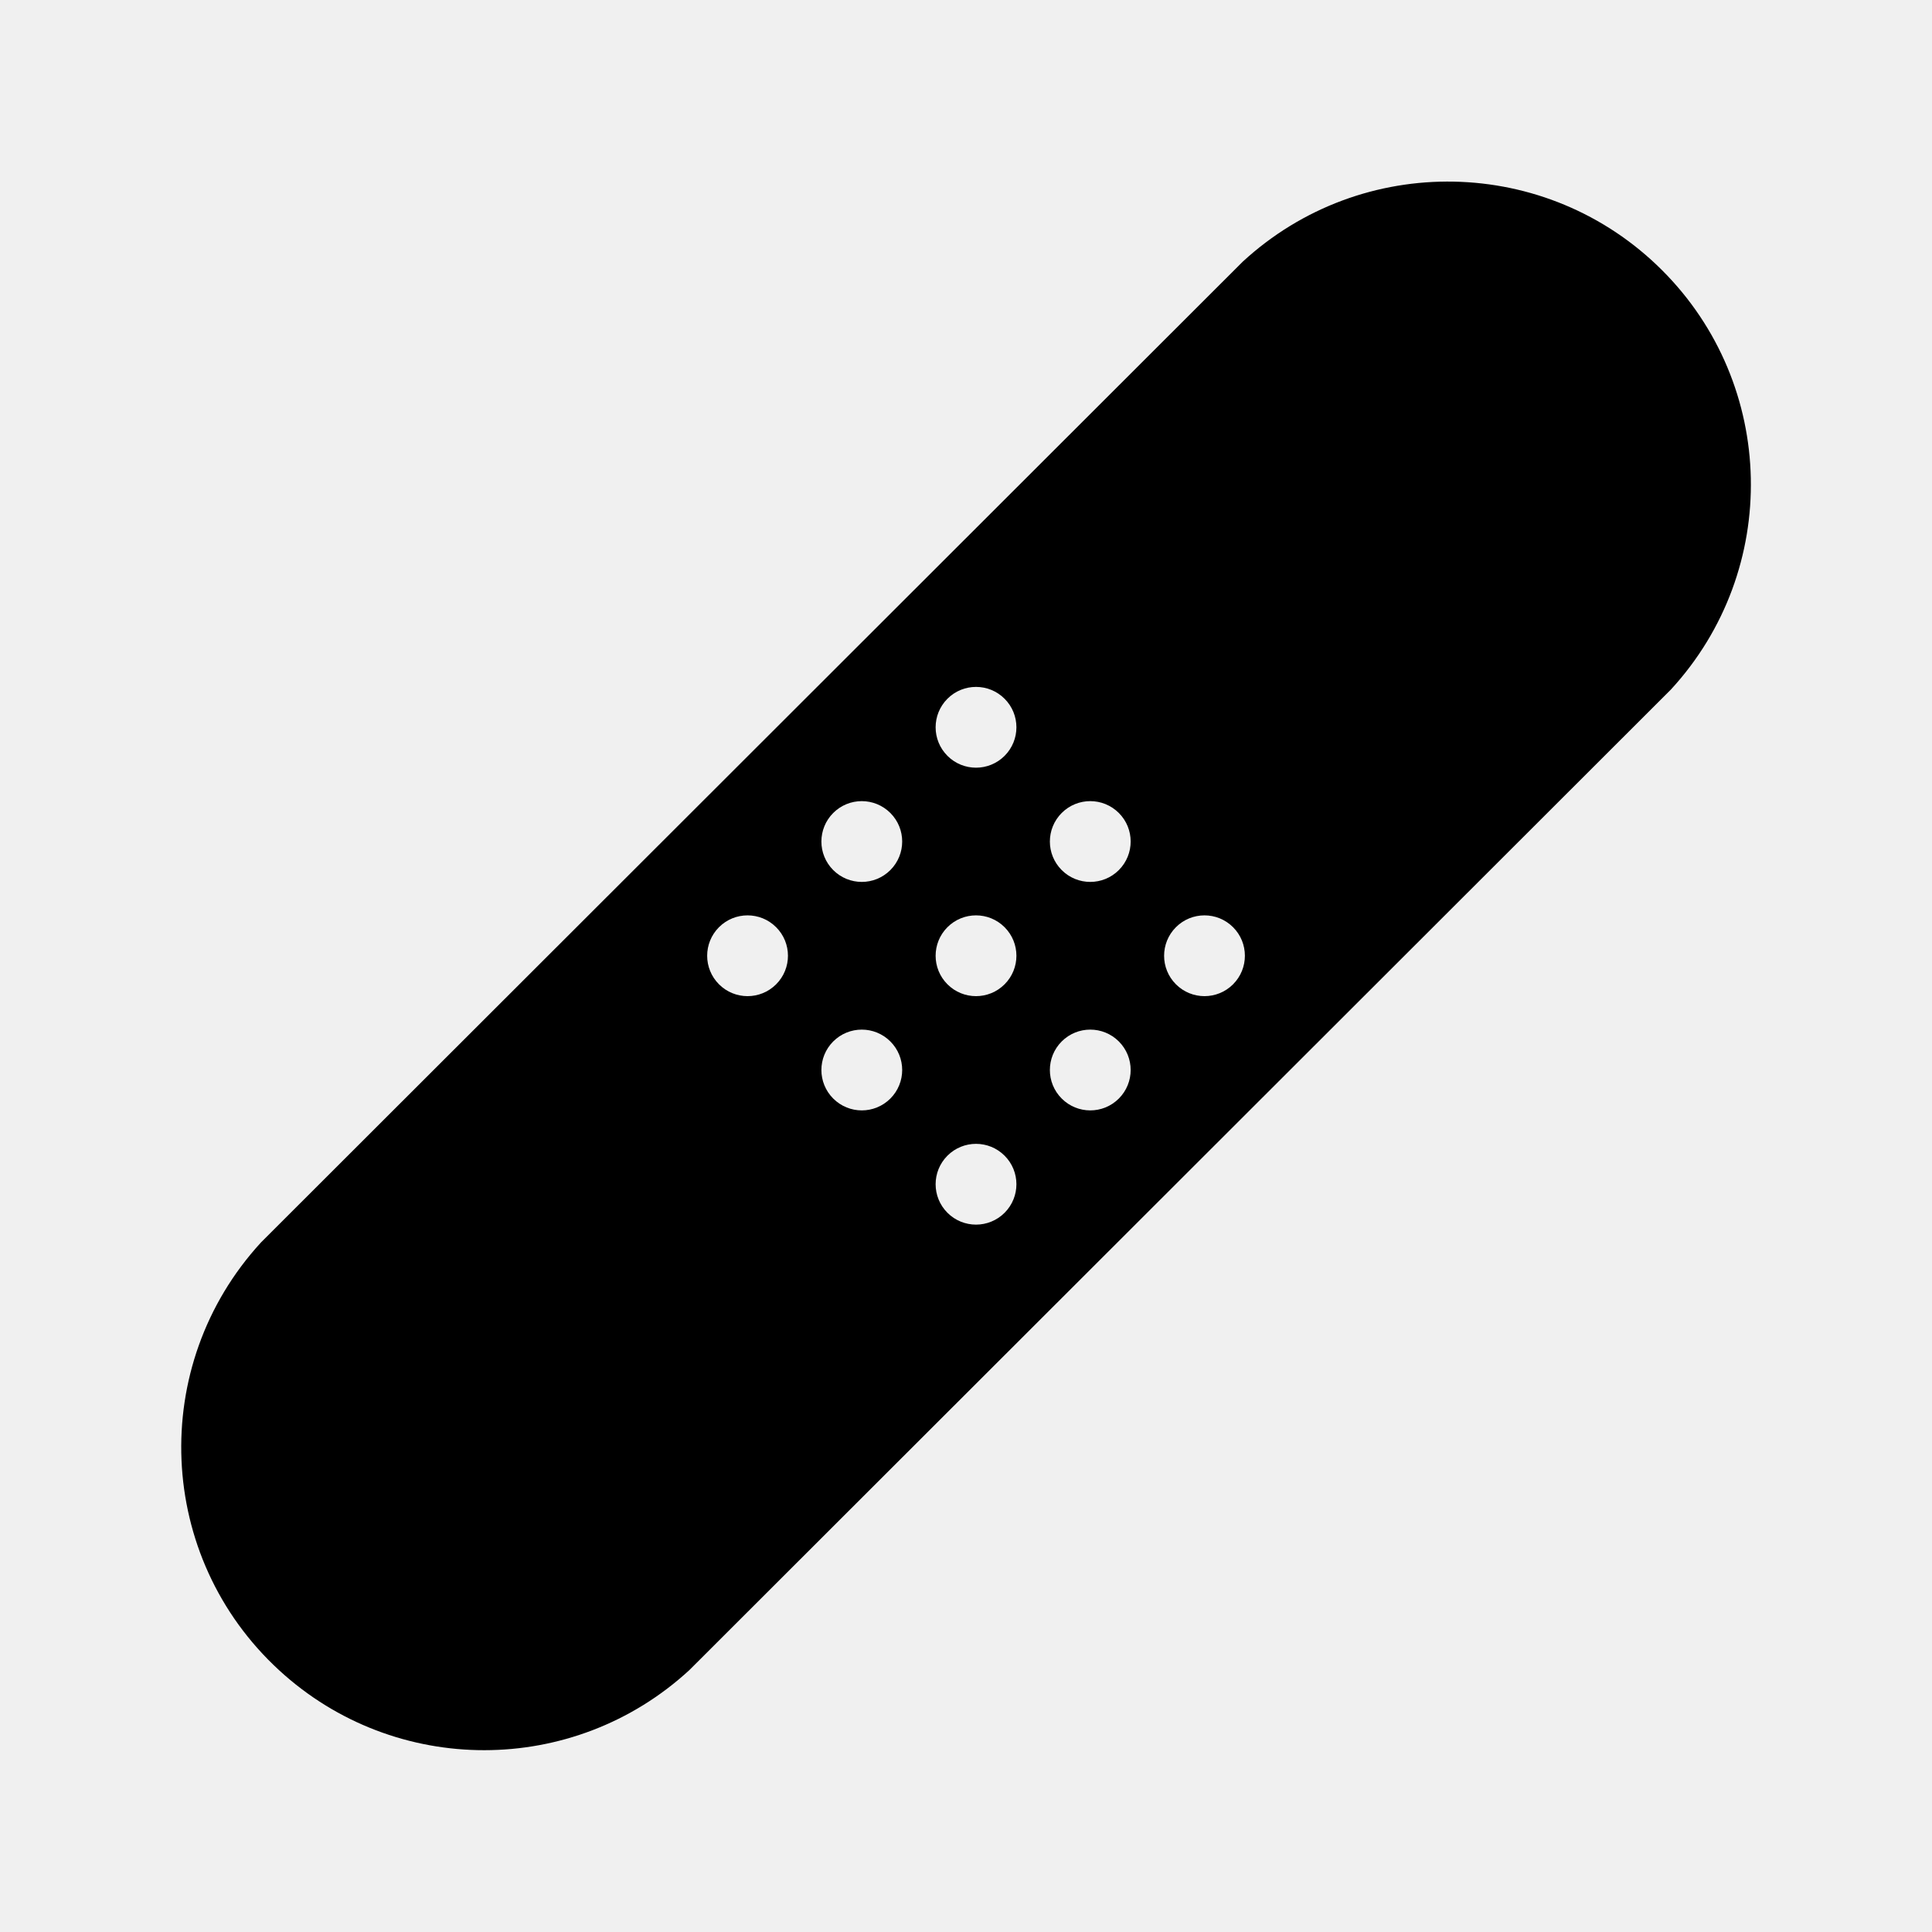
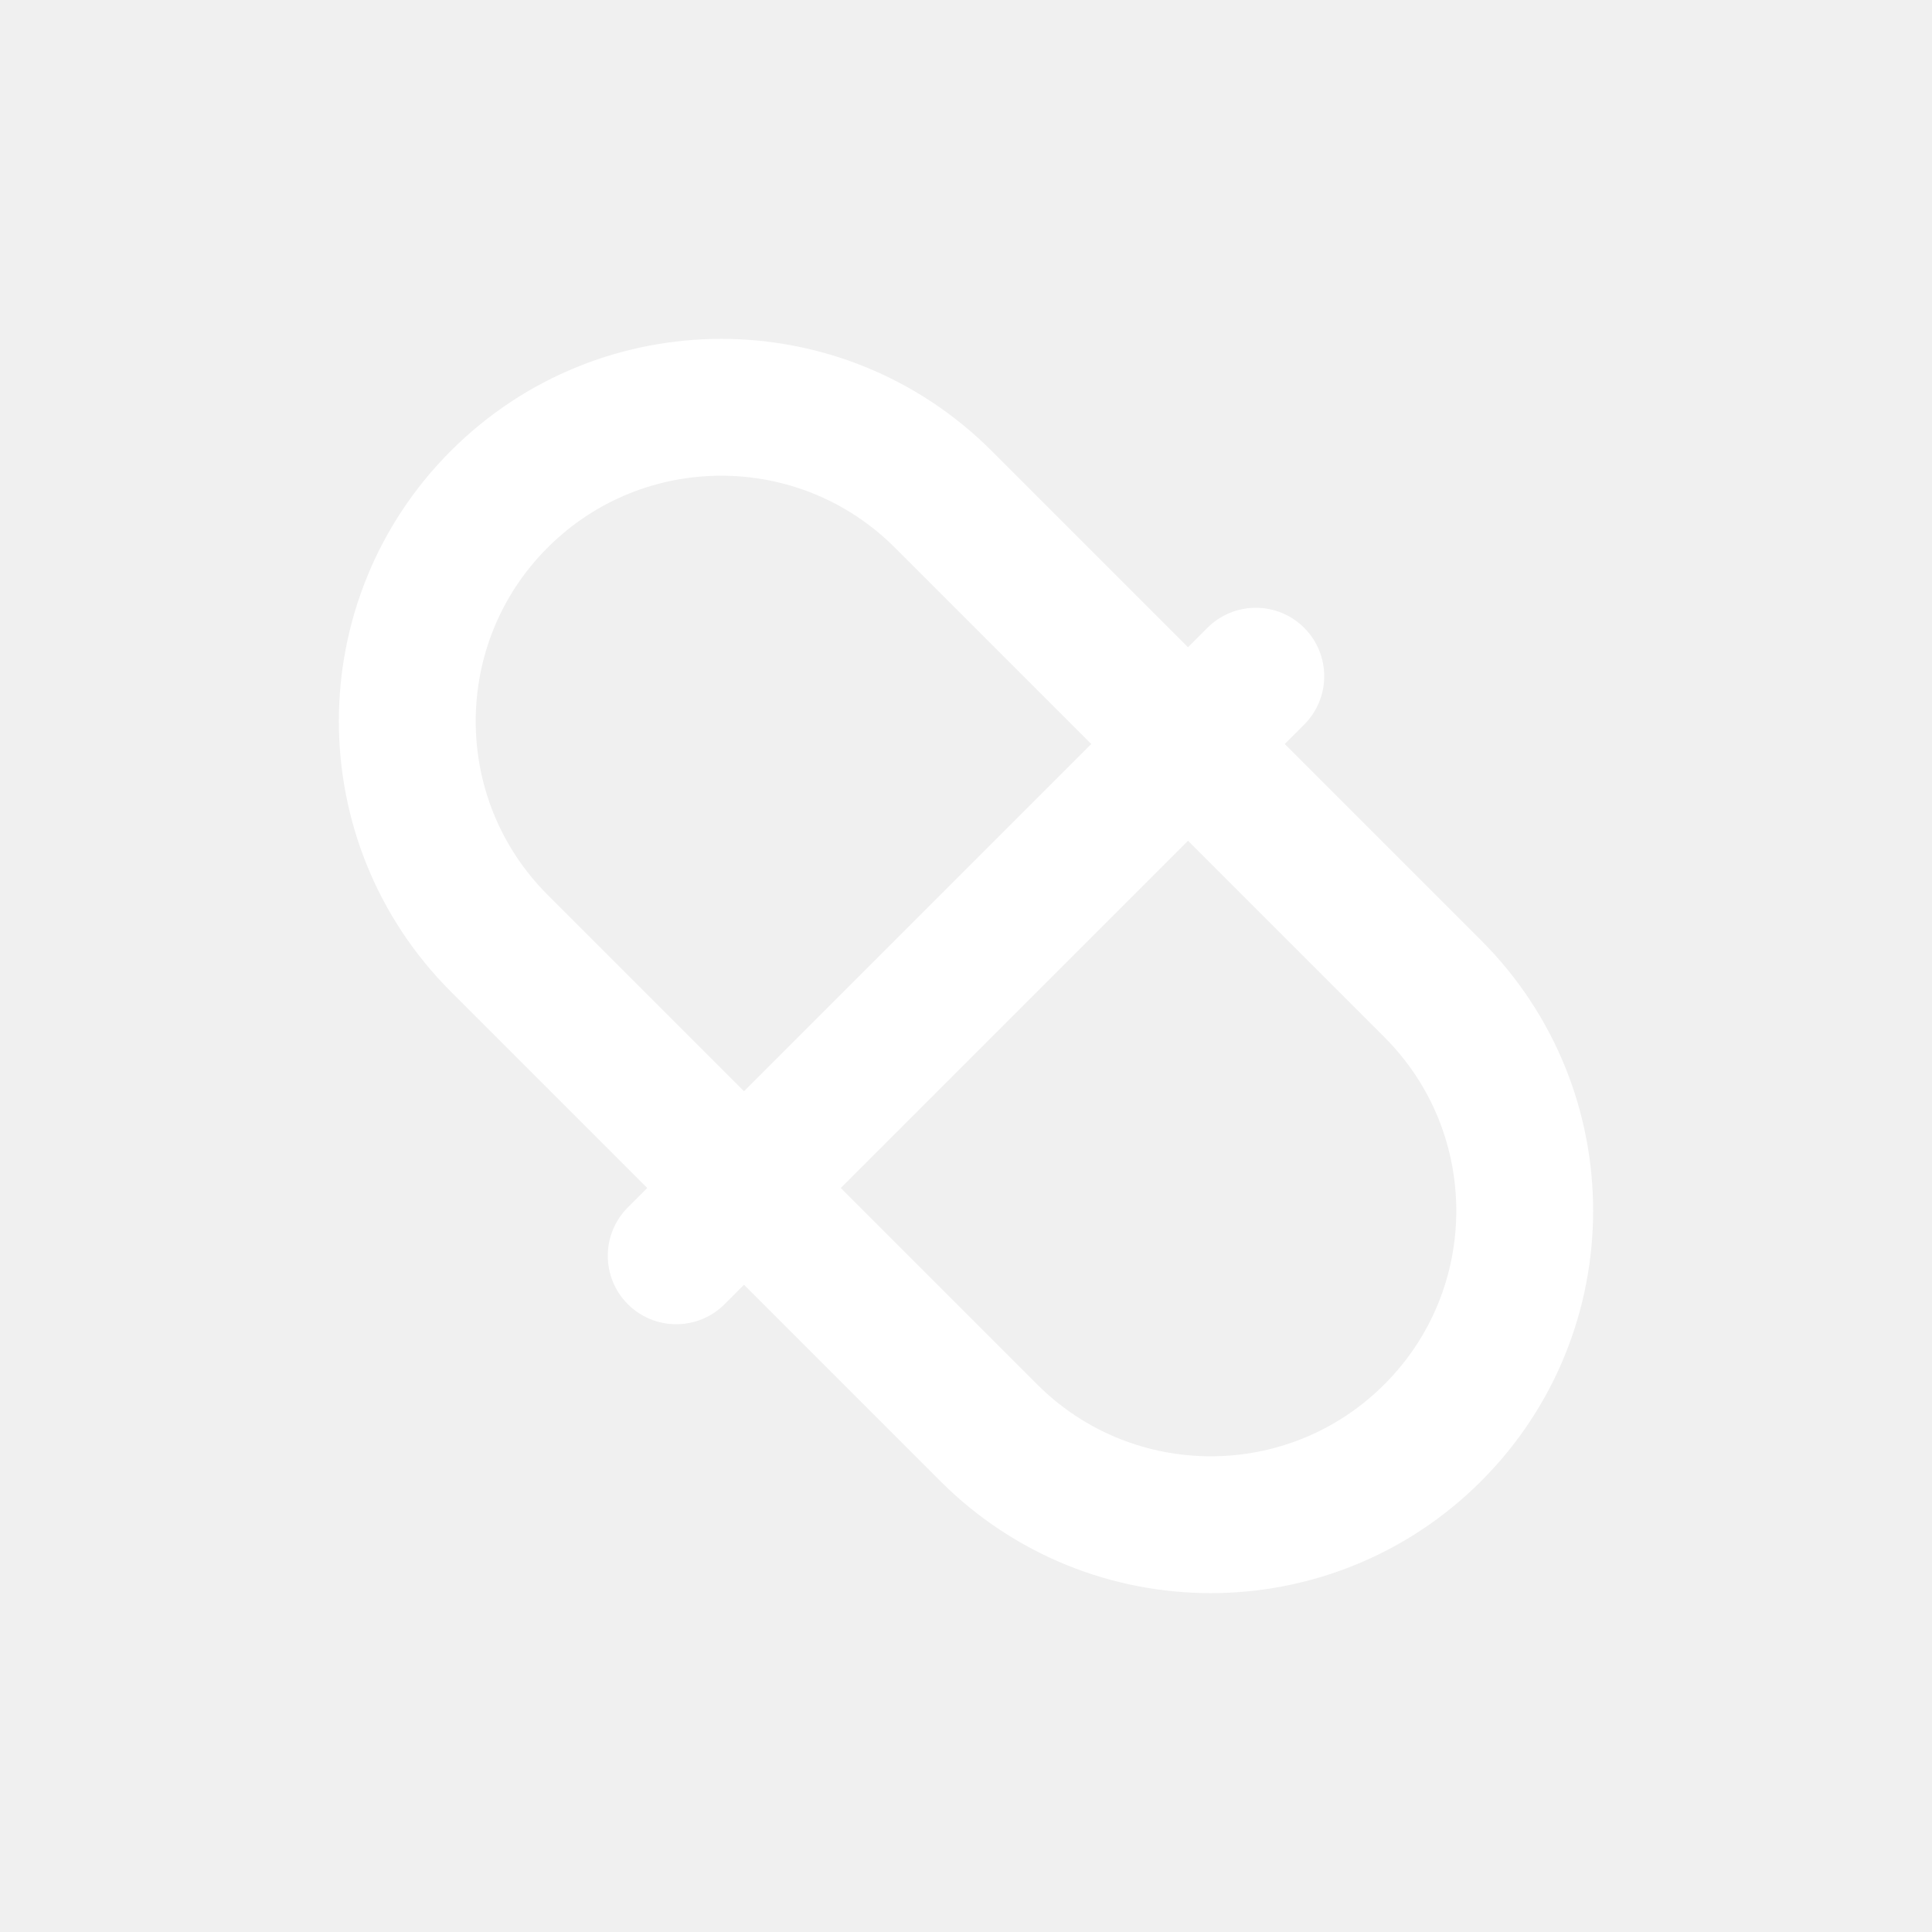
- <svg xmlns="http://www.w3.org/2000/svg" fill="currentColor" viewBox="0 0 96 96" id="Icons_AdhesiveBandage" overflow="hidden">
-   <path d="M82.584 13.423C76.873 7.721 67.681 7.537 61.747 13.006L12.97 61.734C7.348 67.858 7.754 77.379 13.878 83.001 19.641 88.293 28.497 88.286 34.253 82.987L83.03 34.259C88.492 28.317 88.295 19.125 82.584 13.423ZM38.565 48.91C37.781 49.694 36.511 49.694 35.727 48.91 34.943 48.127 34.943 46.856 35.726 46.072 36.51 45.288 37.781 45.288 38.565 46.072 38.565 46.072 38.565 46.072 38.565 46.072 39.349 46.855 39.349 48.125 38.566 48.909 38.566 48.909 38.565 48.91 38.565 48.91ZM44.241 54.587C43.457 55.371 42.187 55.371 41.403 54.587 40.619 53.804 40.619 52.533 41.402 51.749 42.186 50.965 43.457 50.965 44.241 51.749 44.241 51.749 44.241 51.749 44.241 51.749 45.025 52.532 45.025 53.802 44.242 54.586 44.242 54.586 44.241 54.587 44.241 54.587ZM44.241 43.234C43.457 44.018 42.187 44.018 41.403 43.234 40.619 42.451 40.619 41.18 41.402 40.396 42.186 39.612 43.457 39.612 44.241 40.396 44.241 40.396 44.241 40.396 44.241 40.396 45.025 41.179 45.025 42.449 44.242 43.233 44.242 43.233 44.241 43.234 44.241 43.234ZM49.917 60.263C49.133 61.047 47.862 61.047 47.079 60.263 46.295 59.48 46.295 58.209 47.078 57.425 47.862 56.641 49.133 56.641 49.917 57.425 49.917 57.425 49.917 57.425 49.917 57.425 50.701 58.208 50.701 59.478 49.918 60.262 49.918 60.262 49.917 60.263 49.917 60.263ZM49.917 48.91C49.133 49.694 47.862 49.694 47.079 48.91 46.295 48.127 46.295 46.856 47.078 46.072 47.862 45.288 49.133 45.288 49.917 46.072 49.917 46.072 49.917 46.072 49.917 46.072 50.701 46.855 50.701 48.125 49.918 48.909 49.918 48.909 49.917 48.91 49.917 48.91ZM49.917 37.558C49.133 38.342 47.862 38.342 47.079 37.558 46.295 36.775 46.295 35.504 47.078 34.72 47.862 33.936 49.133 33.936 49.917 34.72 49.917 34.72 49.917 34.72 49.917 34.72 50.701 35.503 50.701 36.773 49.918 37.557 49.918 37.557 49.917 37.558 49.917 37.558ZM55.594 54.587C54.81 55.371 53.539 55.371 52.756 54.587 51.972 53.804 51.972 52.533 52.755 51.749 53.539 50.965 54.81 50.965 55.594 51.749 55.594 51.749 55.594 51.749 55.594 51.749 56.378 52.532 56.378 53.802 55.595 54.586 55.595 54.586 55.594 54.587 55.594 54.587ZM55.594 43.234C54.81 44.018 53.539 44.018 52.756 43.234 51.972 42.451 51.972 41.18 52.755 40.396 53.539 39.612 54.81 39.612 55.594 40.396 55.594 40.396 55.594 40.396 55.594 40.396 56.378 41.179 56.378 42.449 55.595 43.233 55.595 43.233 55.594 43.234 55.594 43.234ZM61.27 48.91C60.486 49.694 59.215 49.694 58.432 48.91 57.648 48.127 57.648 46.856 58.431 46.072 59.215 45.288 60.486 45.288 61.27 46.072 61.27 46.072 61.27 46.072 61.27 46.072 62.054 46.855 62.054 48.125 61.271 48.909 61.271 48.909 61.27 48.91 61.27 48.91Z" />
+ <svg xmlns="http://www.w3.org/2000/svg" viewBox="0 0 24 24" fill="none" stroke="#fff" stroke-width="1.7" stroke-linecap="round" stroke-linejoin="round">
+   <rect x="8.1" y="3.8" width="7.8" height="16.4" rx="3.9" transform="rotate(-45 12 12)" />
+   <path d="M8.4 15.6 15.6 8.4" />
</svg>
